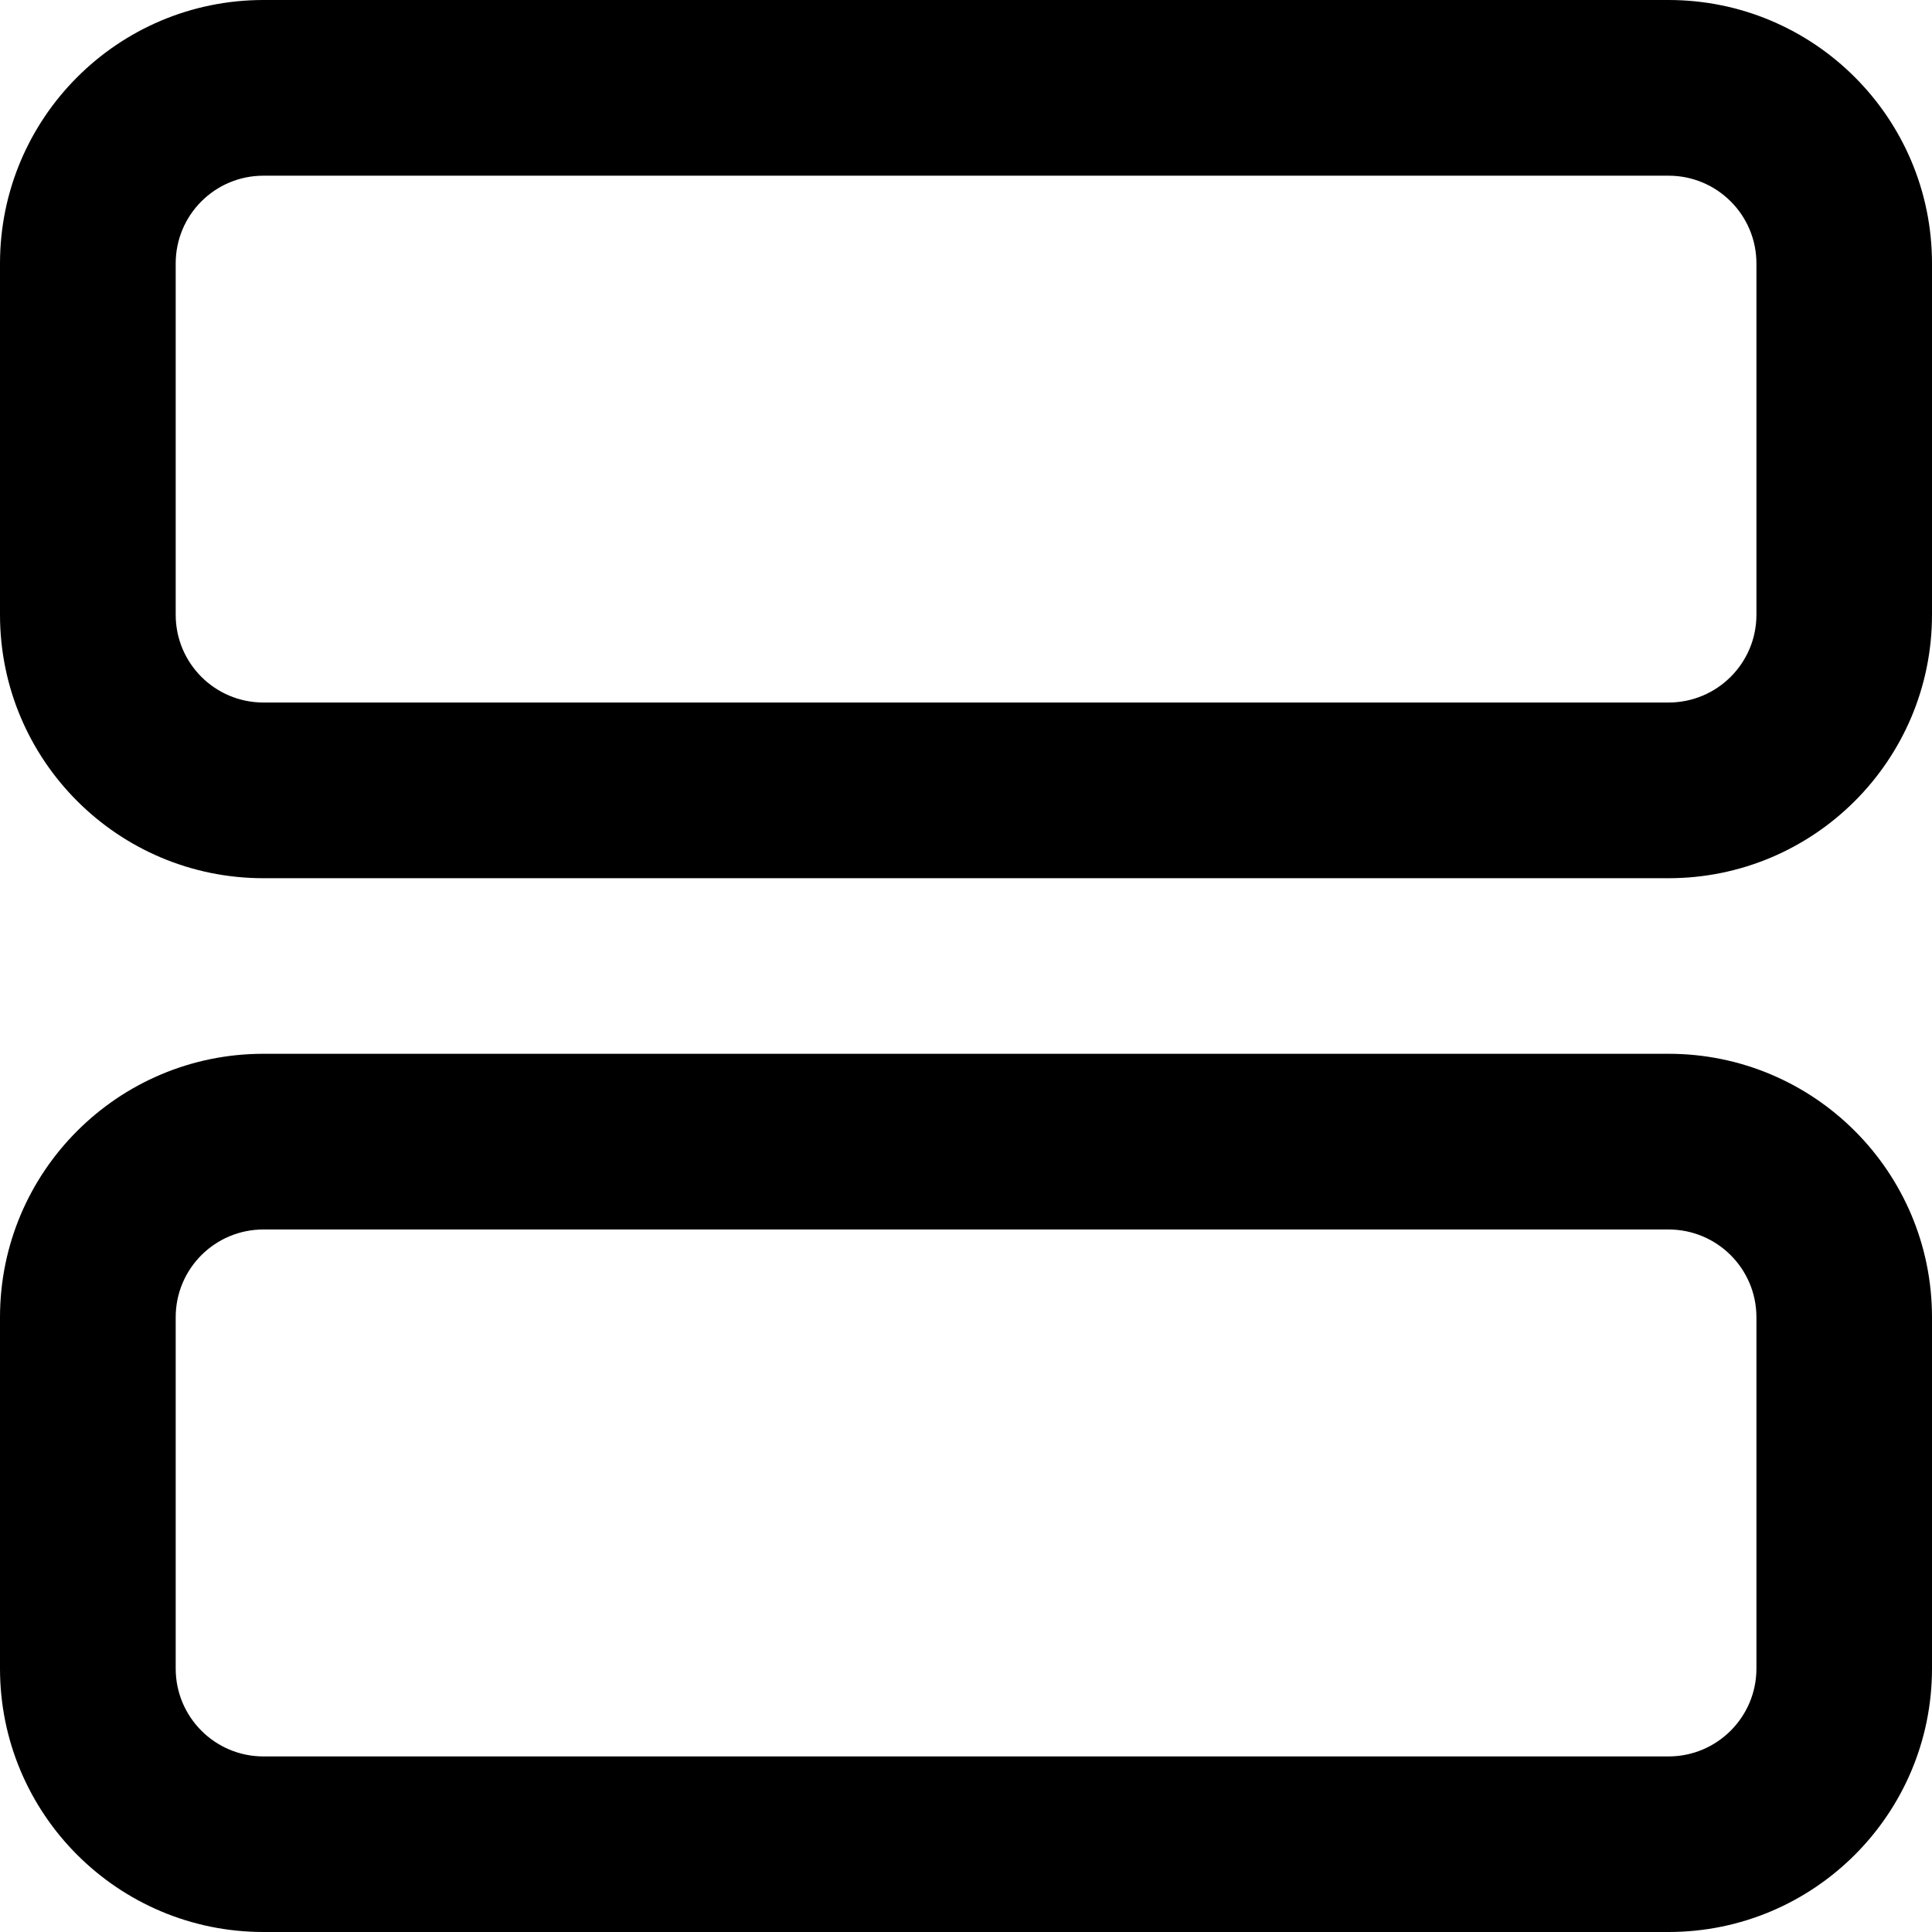
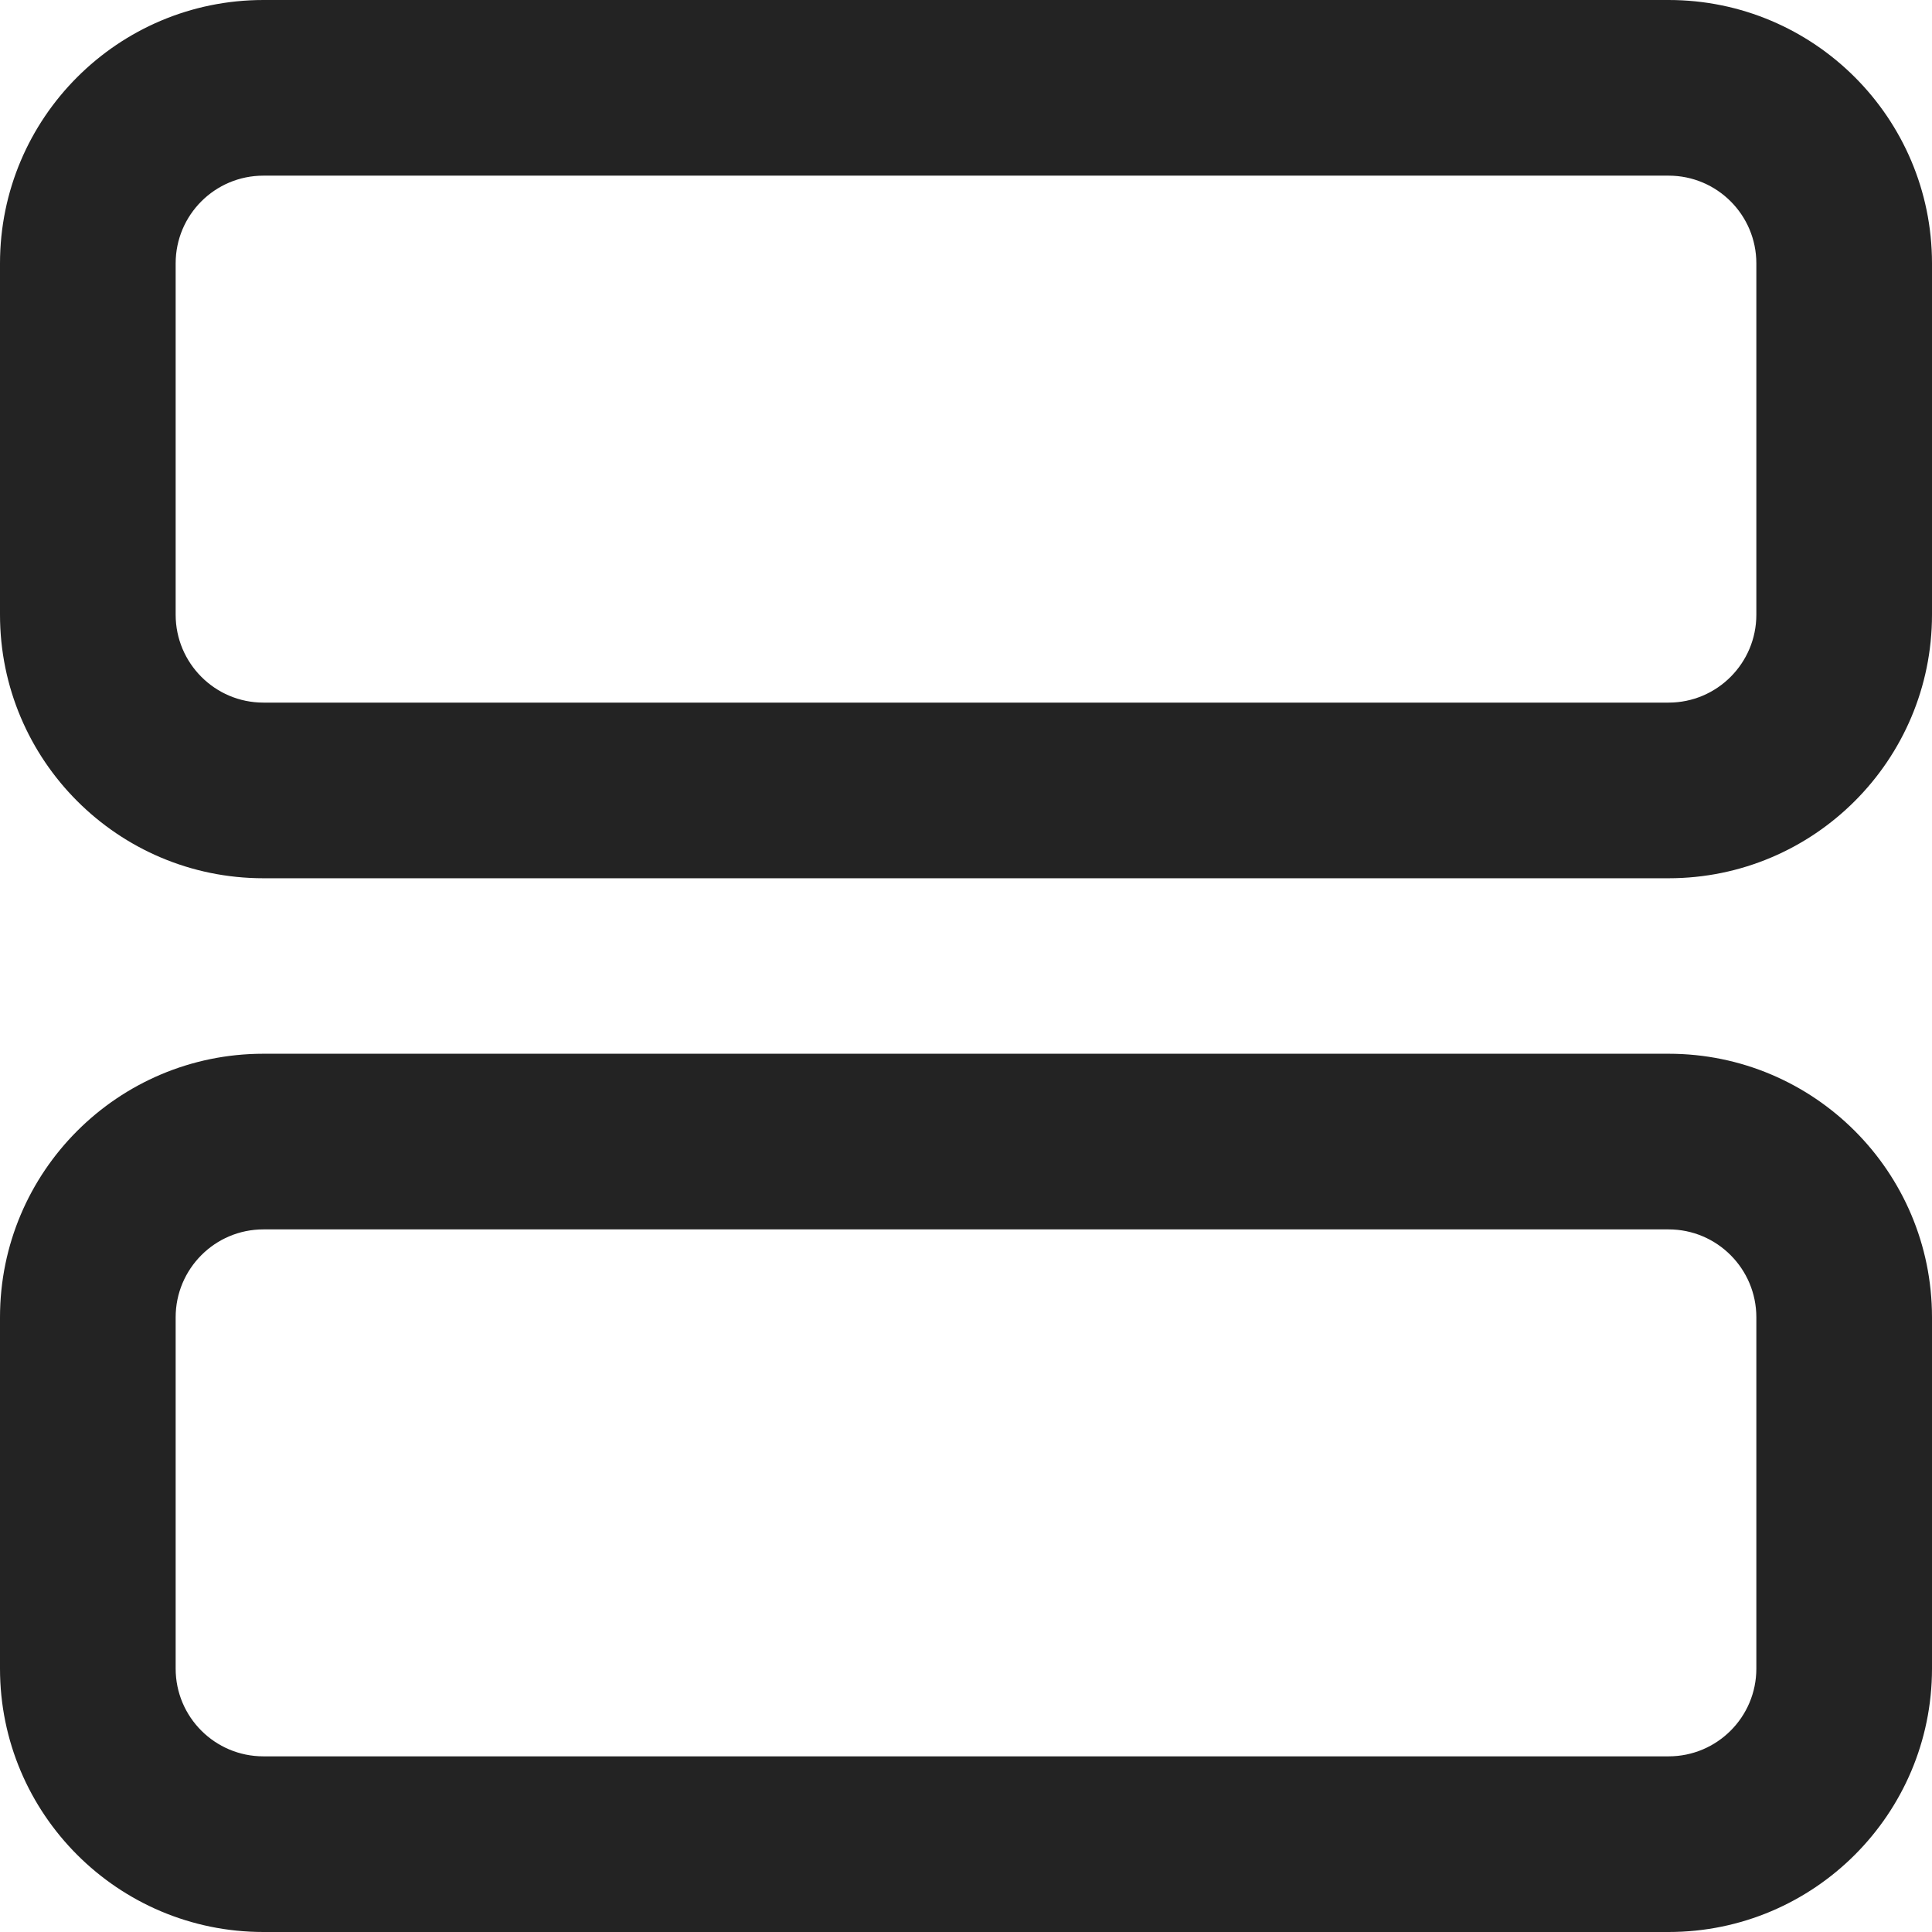
- <svg xmlns="http://www.w3.org/2000/svg" width="current" height="current" viewBox="0 0 16 16">
-   <path fill-rule="evenodd" clip-rule="evenodd" d="M2.182 1.455C1.78 1.455 1.455 1.78 1.455 2.182V5.091C1.455 5.493 1.78 5.818 2.182 5.818H13.818C14.22 5.818 14.546 5.493 14.546 5.091V2.182C14.546 1.78 14.22 1.455 13.818 1.455H2.182ZM0 2.182C0 0.977 0.977 0 2.182 0H13.818C15.023 0 16 0.977 16 2.182V5.091C16 6.296 15.023 7.273 13.818 7.273H2.182C0.977 7.273 0 6.296 0 5.091V2.182ZM2.182 10.182C1.78 10.182 1.455 10.507 1.455 10.909V13.818C1.455 14.22 1.78 14.546 2.182 14.546H13.818C14.22 14.546 14.546 14.22 14.546 13.818V10.909C14.546 10.507 14.22 10.182 13.818 10.182H2.182ZM0 10.909C0 9.704 0.977 8.727 2.182 8.727H13.818C15.023 8.727 16 9.704 16 10.909V13.818C16 15.023 15.023 16 13.818 16H2.182C0.977 16 0 15.023 0 13.818V10.909Z" fill="current" />
+ <svg xmlns="http://www.w3.org/2000/svg" width="12" height="12" viewBox="0 0 12 12" fill="none">
+   <path fill-rule="evenodd" clip-rule="evenodd" d="M1.636 1.091C1.335 1.091 1.091 1.335 1.091 1.636V3.818C1.091 4.119 1.335 4.364 1.636 4.364H10.364C10.665 4.364 10.909 4.119 10.909 3.818V1.636C10.909 1.335 10.665 1.091 10.364 1.091H1.636ZM0 1.636C0 0.733 0.733 0 1.636 0H10.364C11.267 0 12 0.733 12 1.636V3.818C12 4.722 11.267 5.455 10.364 5.455H1.636C0.733 5.455 0 4.722 0 3.818V1.636ZM1.636 7.636C1.335 7.636 1.091 7.881 1.091 8.182V10.364C1.091 10.665 1.335 10.909 1.636 10.909H10.364C10.665 10.909 10.909 10.665 10.909 10.364V8.182C10.909 7.881 10.665 7.636 10.364 7.636H1.636ZM0 8.182C0 7.278 0.733 6.545 1.636 6.545H10.364C11.267 6.545 12 7.278 12 8.182V10.364C12 11.267 11.267 12 10.364 12H1.636C0.733 12 0 11.267 0 10.364V8.182Z" fill="#232323" />
</svg>
